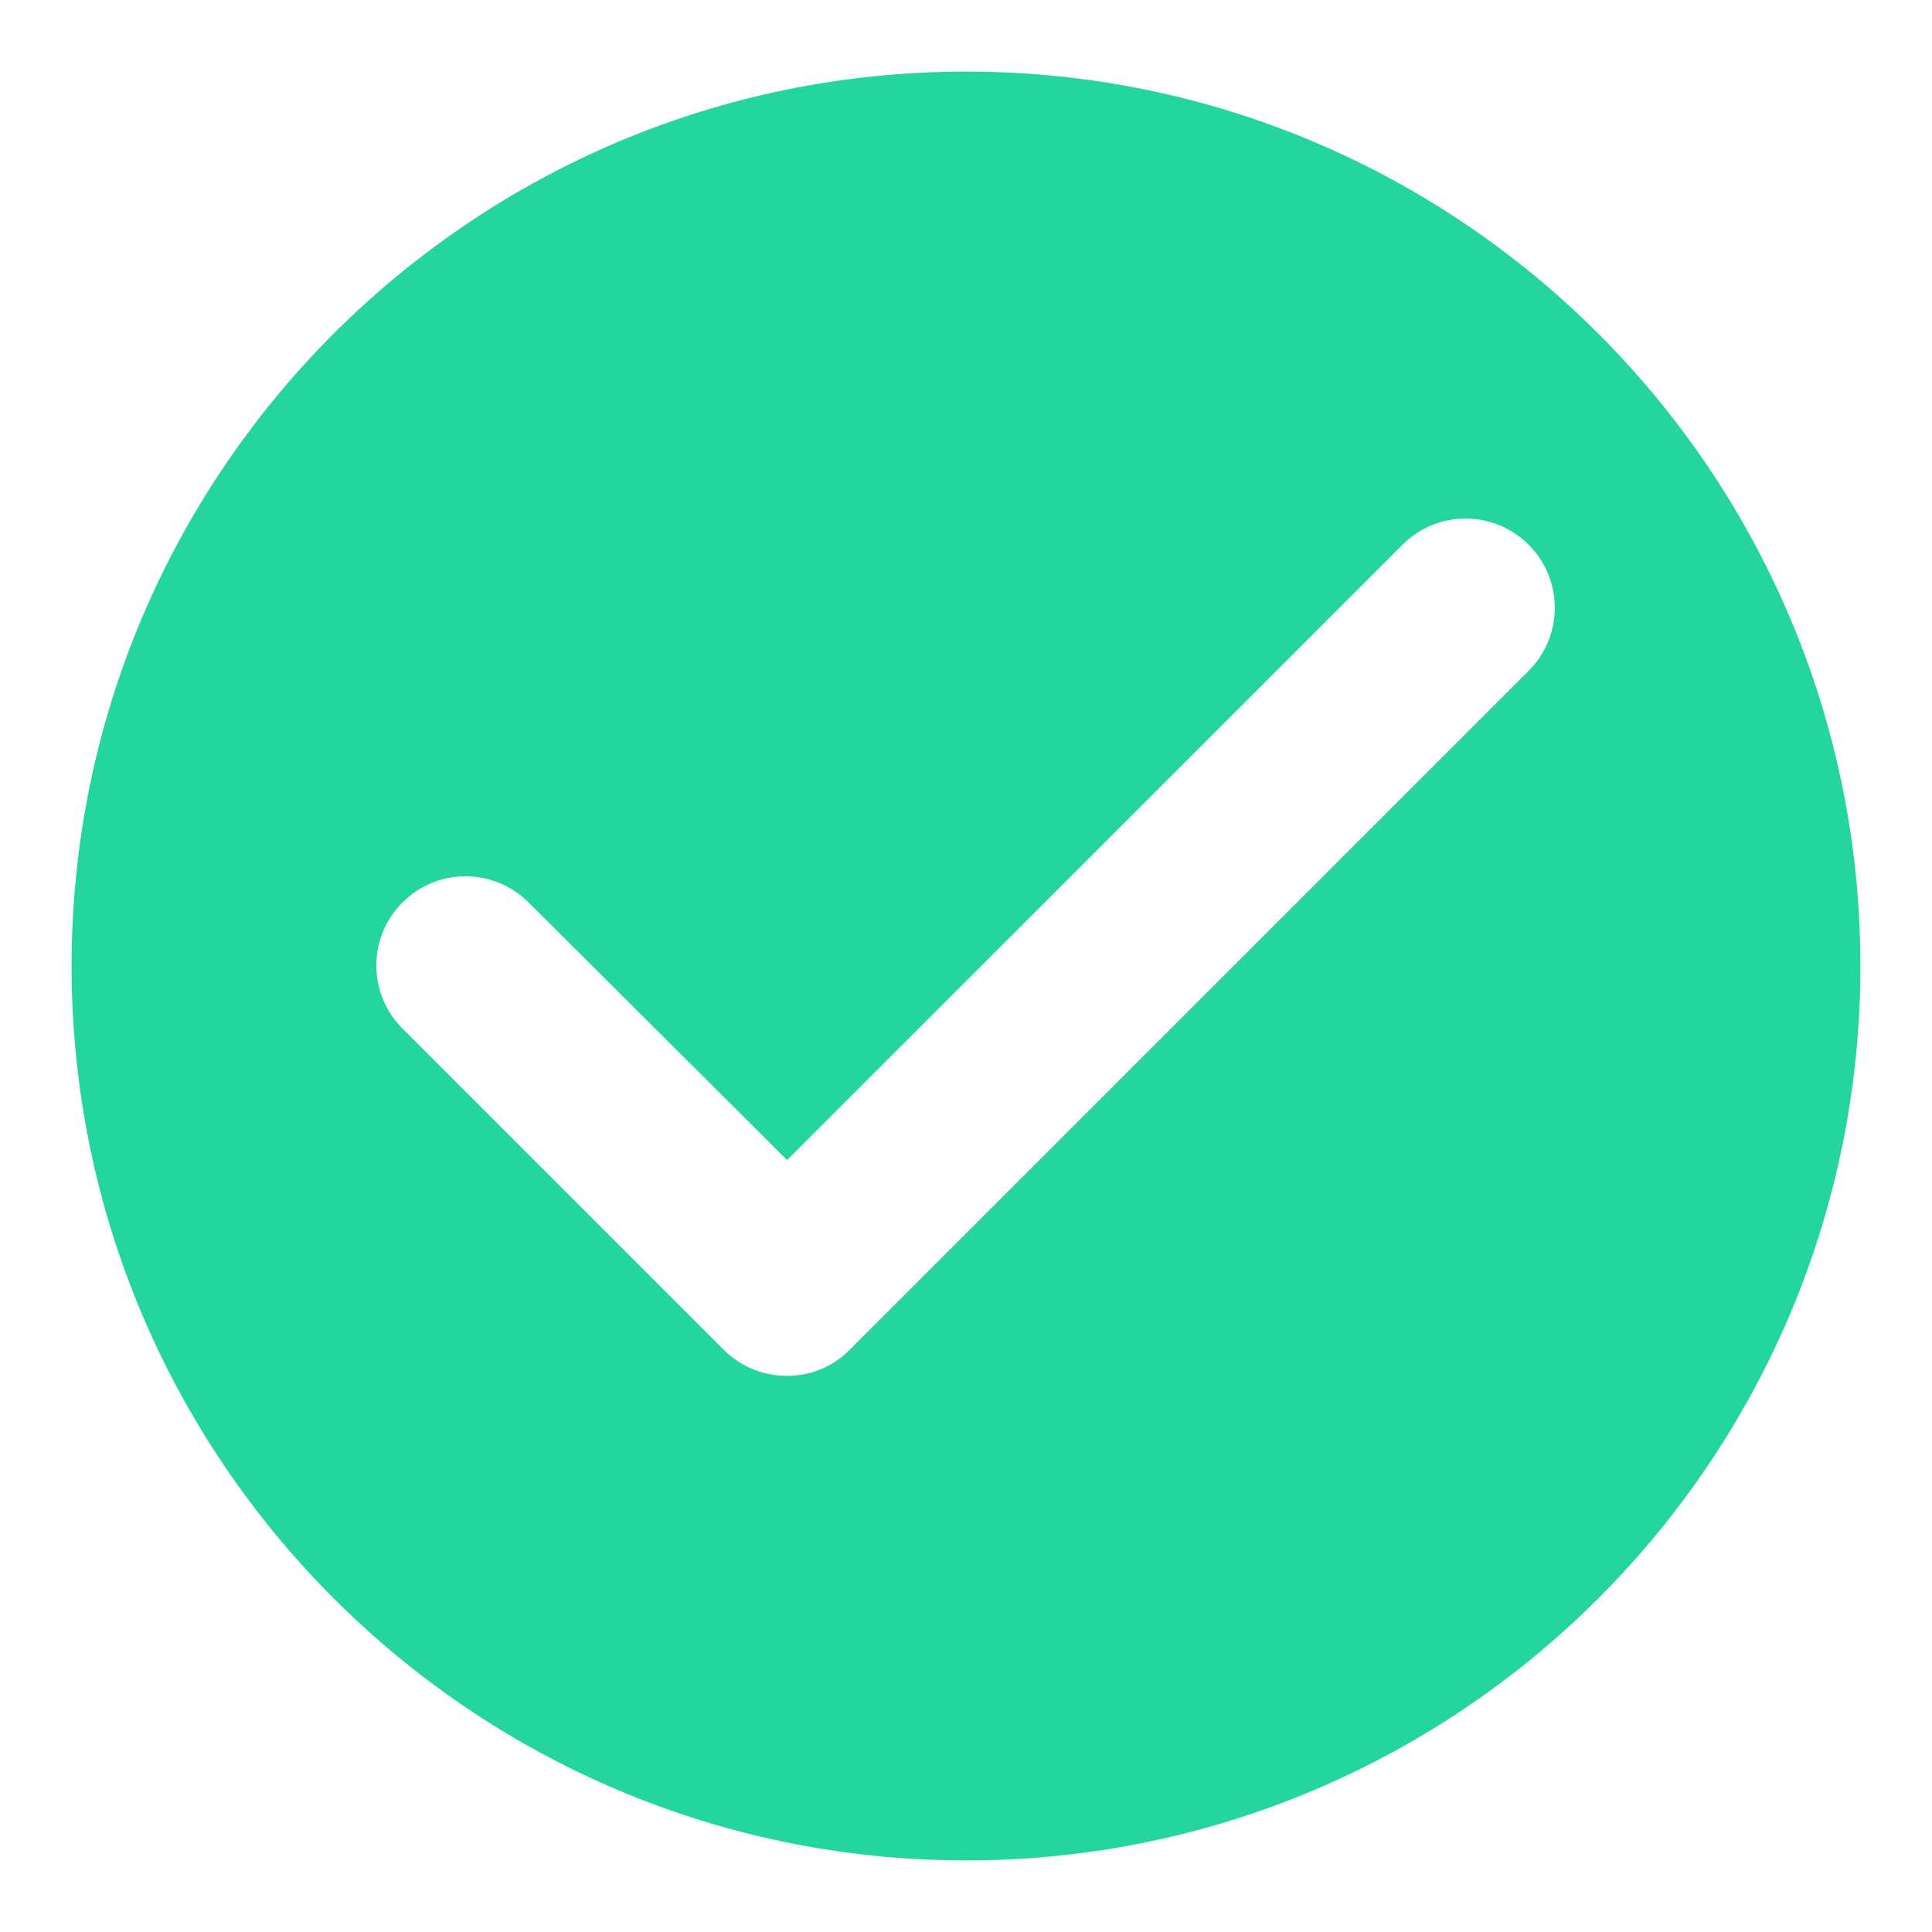
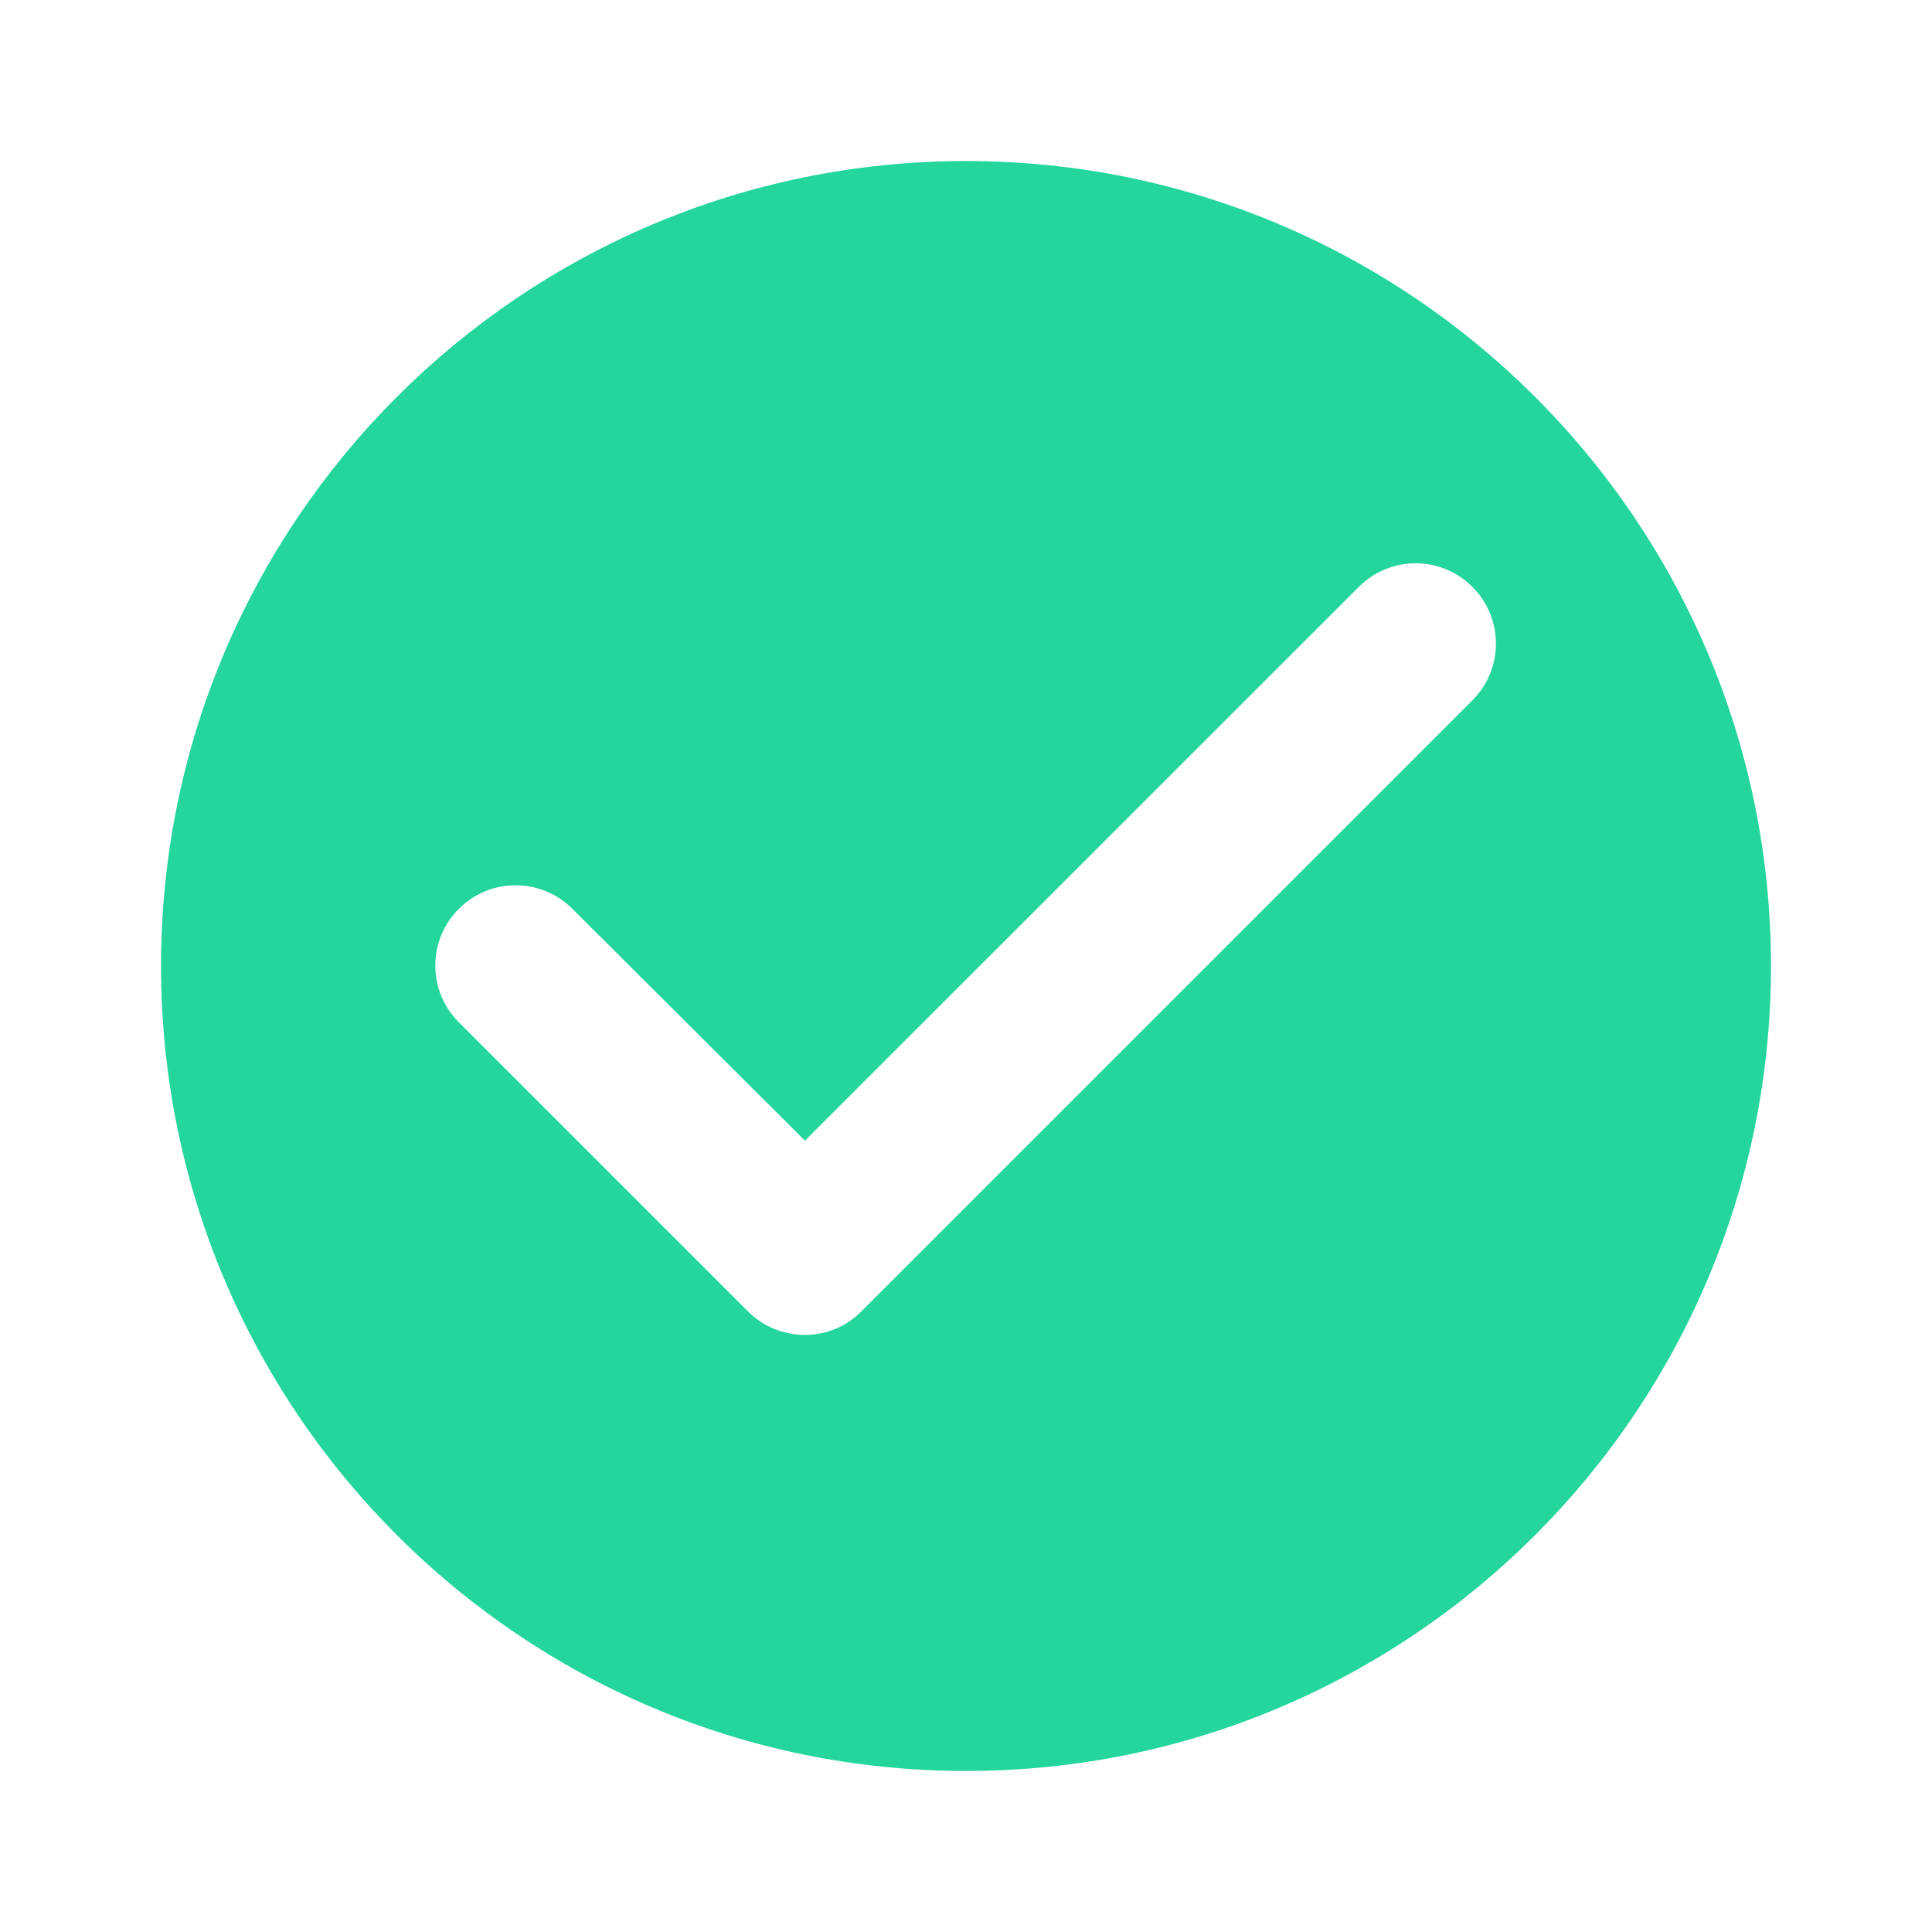
- <svg xmlns="http://www.w3.org/2000/svg" width="18" height="18" viewBox="0 0 18 18" fill="none">
-   <path d="M9 0.667C4.4 0.667 0.667 4.4 0.667 9C0.667 13.6 4.4 17.333 9 17.333C13.6 17.333 17.333 13.6 17.333 9C17.333 4.4 13.6 0.667 9 0.667ZM6.742 12.575L3.75 9.583C3.425 9.258 3.425 8.733 3.75 8.408C4.075 8.083 4.6 8.083 4.925 8.408L7.333 10.808L13.067 5.075C13.392 4.75 13.917 4.75 14.242 5.075C14.567 5.4 14.567 5.925 14.242 6.25L7.917 12.575C7.6 12.9 7.067 12.9 6.742 12.575Z" fill="#24D69D" />
+ <svg xmlns="http://www.w3.org/2000/svg" width="20" height="20" viewBox="0 0 20 20" fill="none">
+   <path d="M10 1.667C5.4 1.667 1.667 5.4 1.667 10C1.667 14.6 5.4 18.333 10 18.333C14.6 18.333 18.333 14.6 18.333 10C18.333 5.4 14.6 1.667 10 1.667ZM7.742 13.575L4.75 10.583C4.425 10.258 4.425 9.733 4.75 9.408C5.075 9.083 5.6 9.083 5.925 9.408L8.333 11.808L14.067 6.075C14.392 5.75 14.917 5.75 15.242 6.075C15.567 6.4 15.567 6.925 15.242 7.25L8.917 13.575C8.6 13.9 8.067 13.9 7.742 13.575Z" fill="#24D69D" />
</svg>
